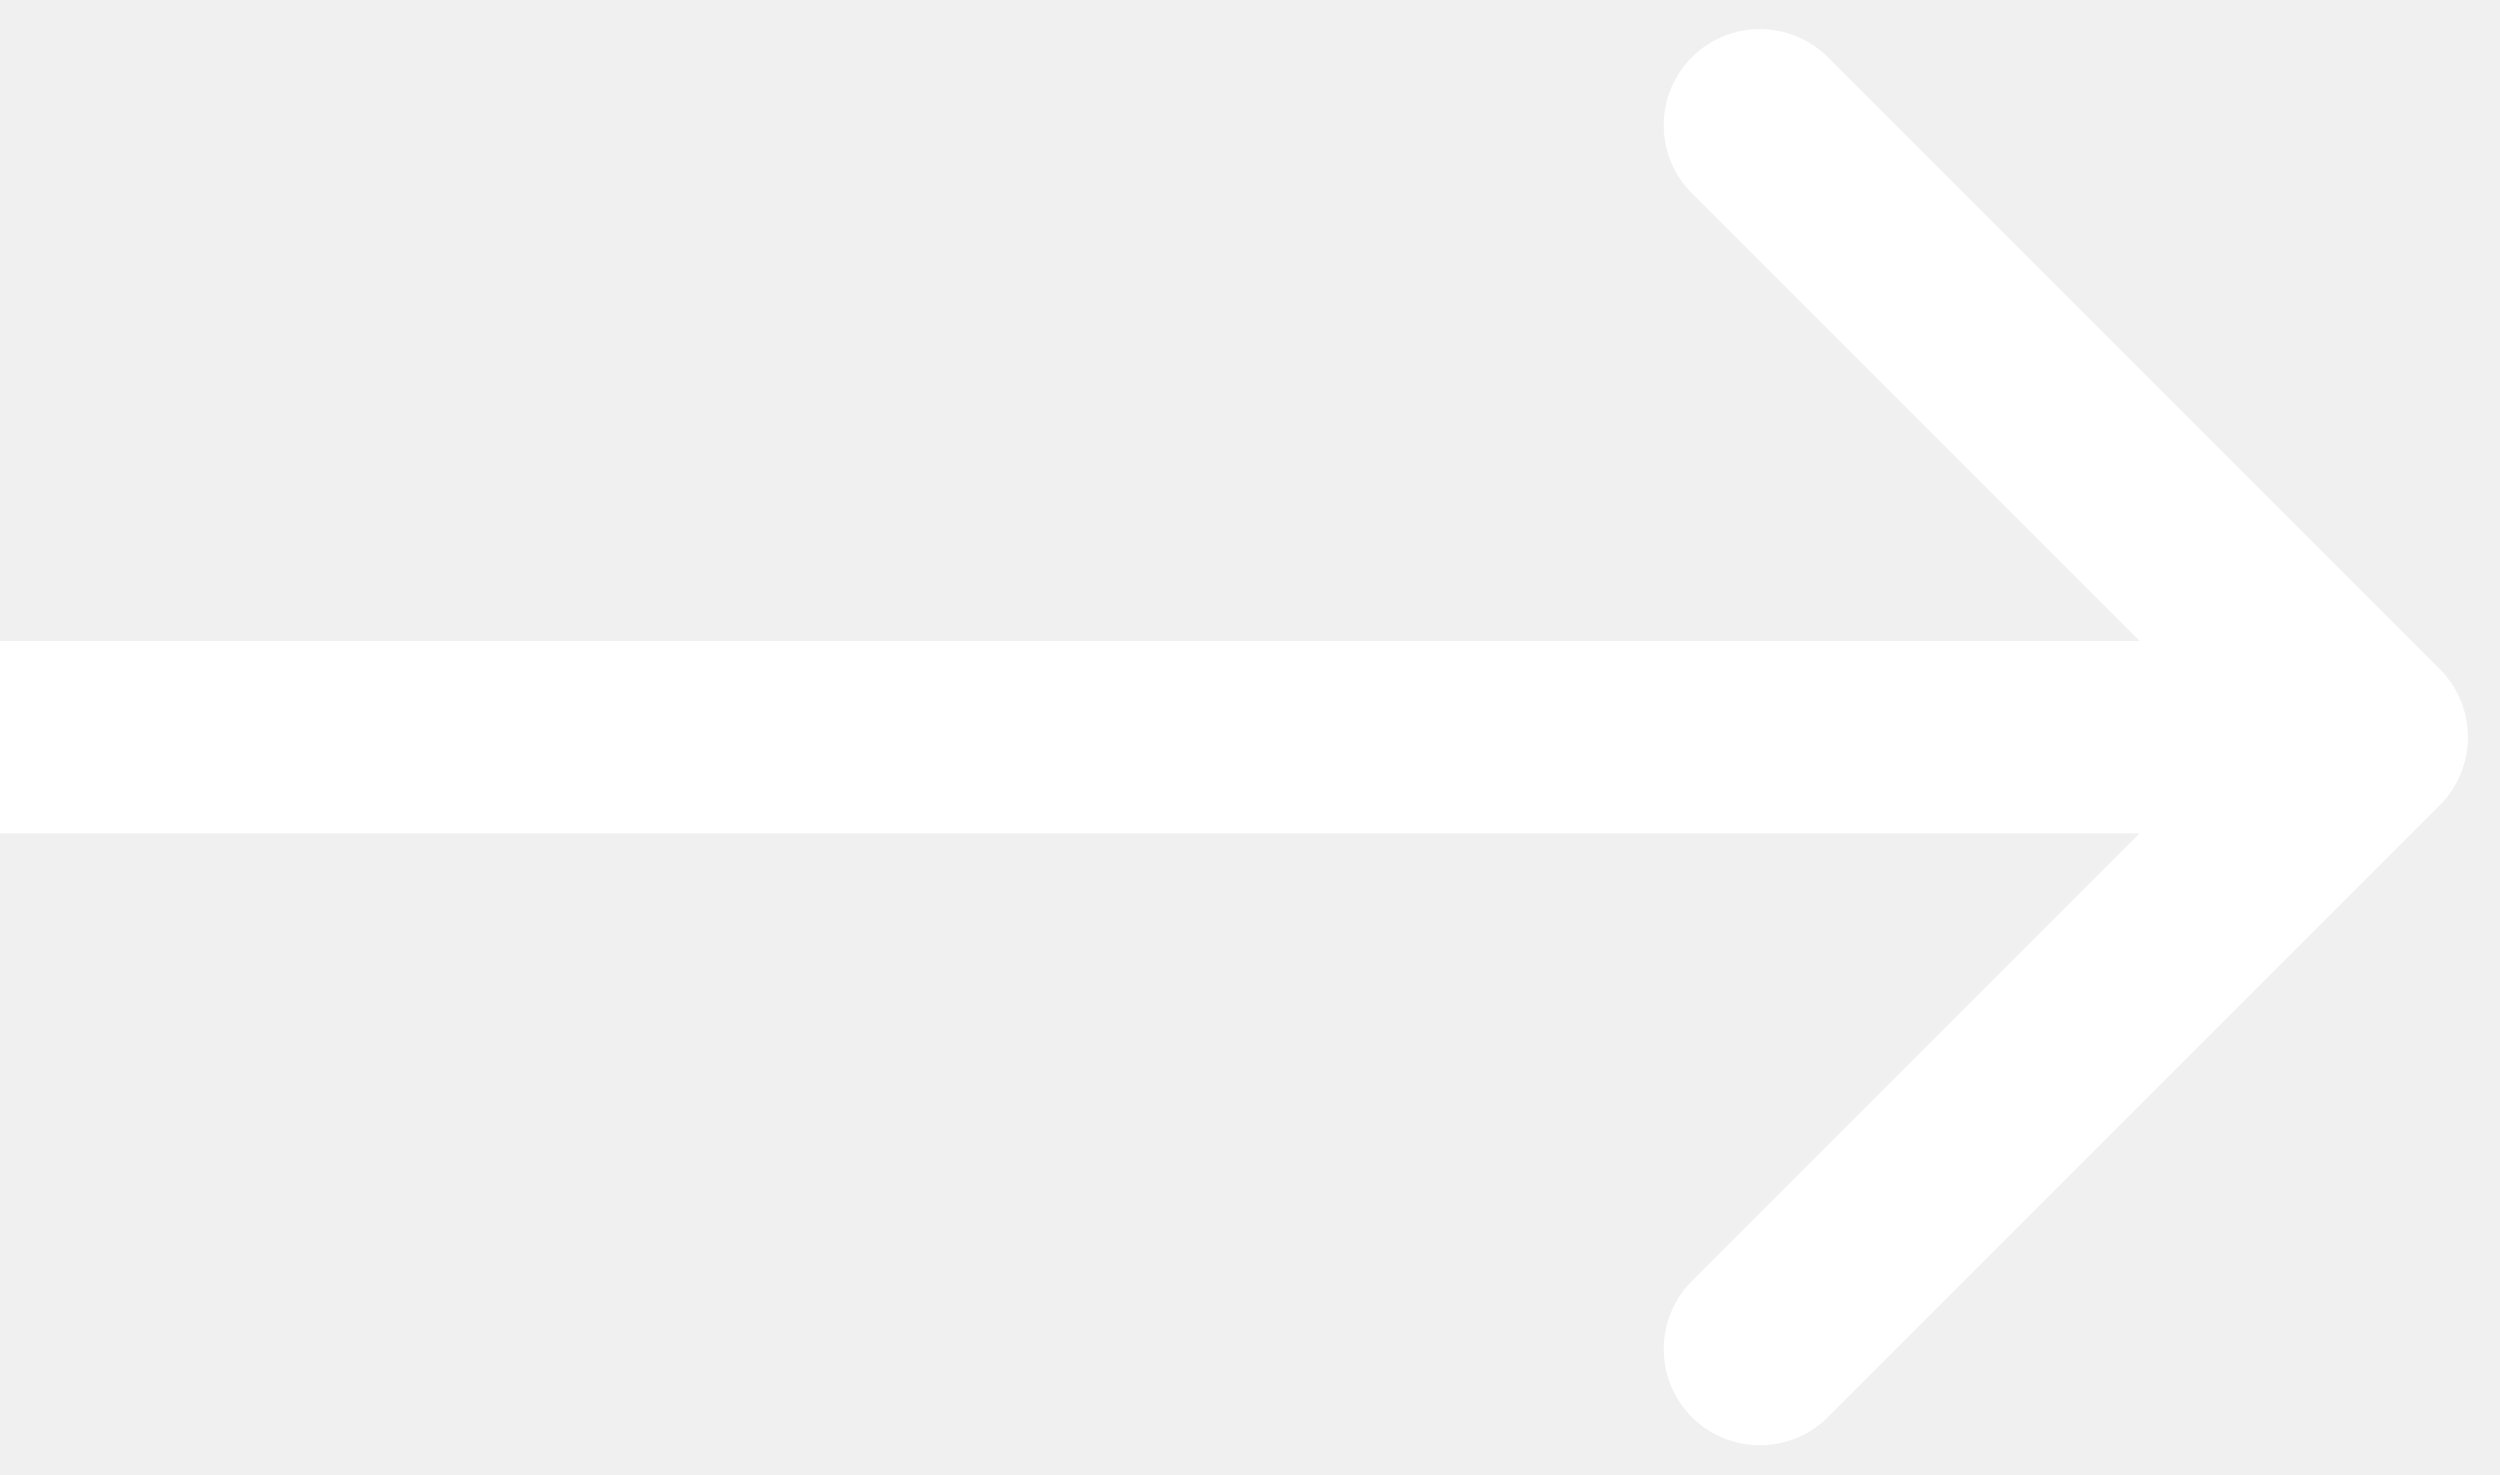
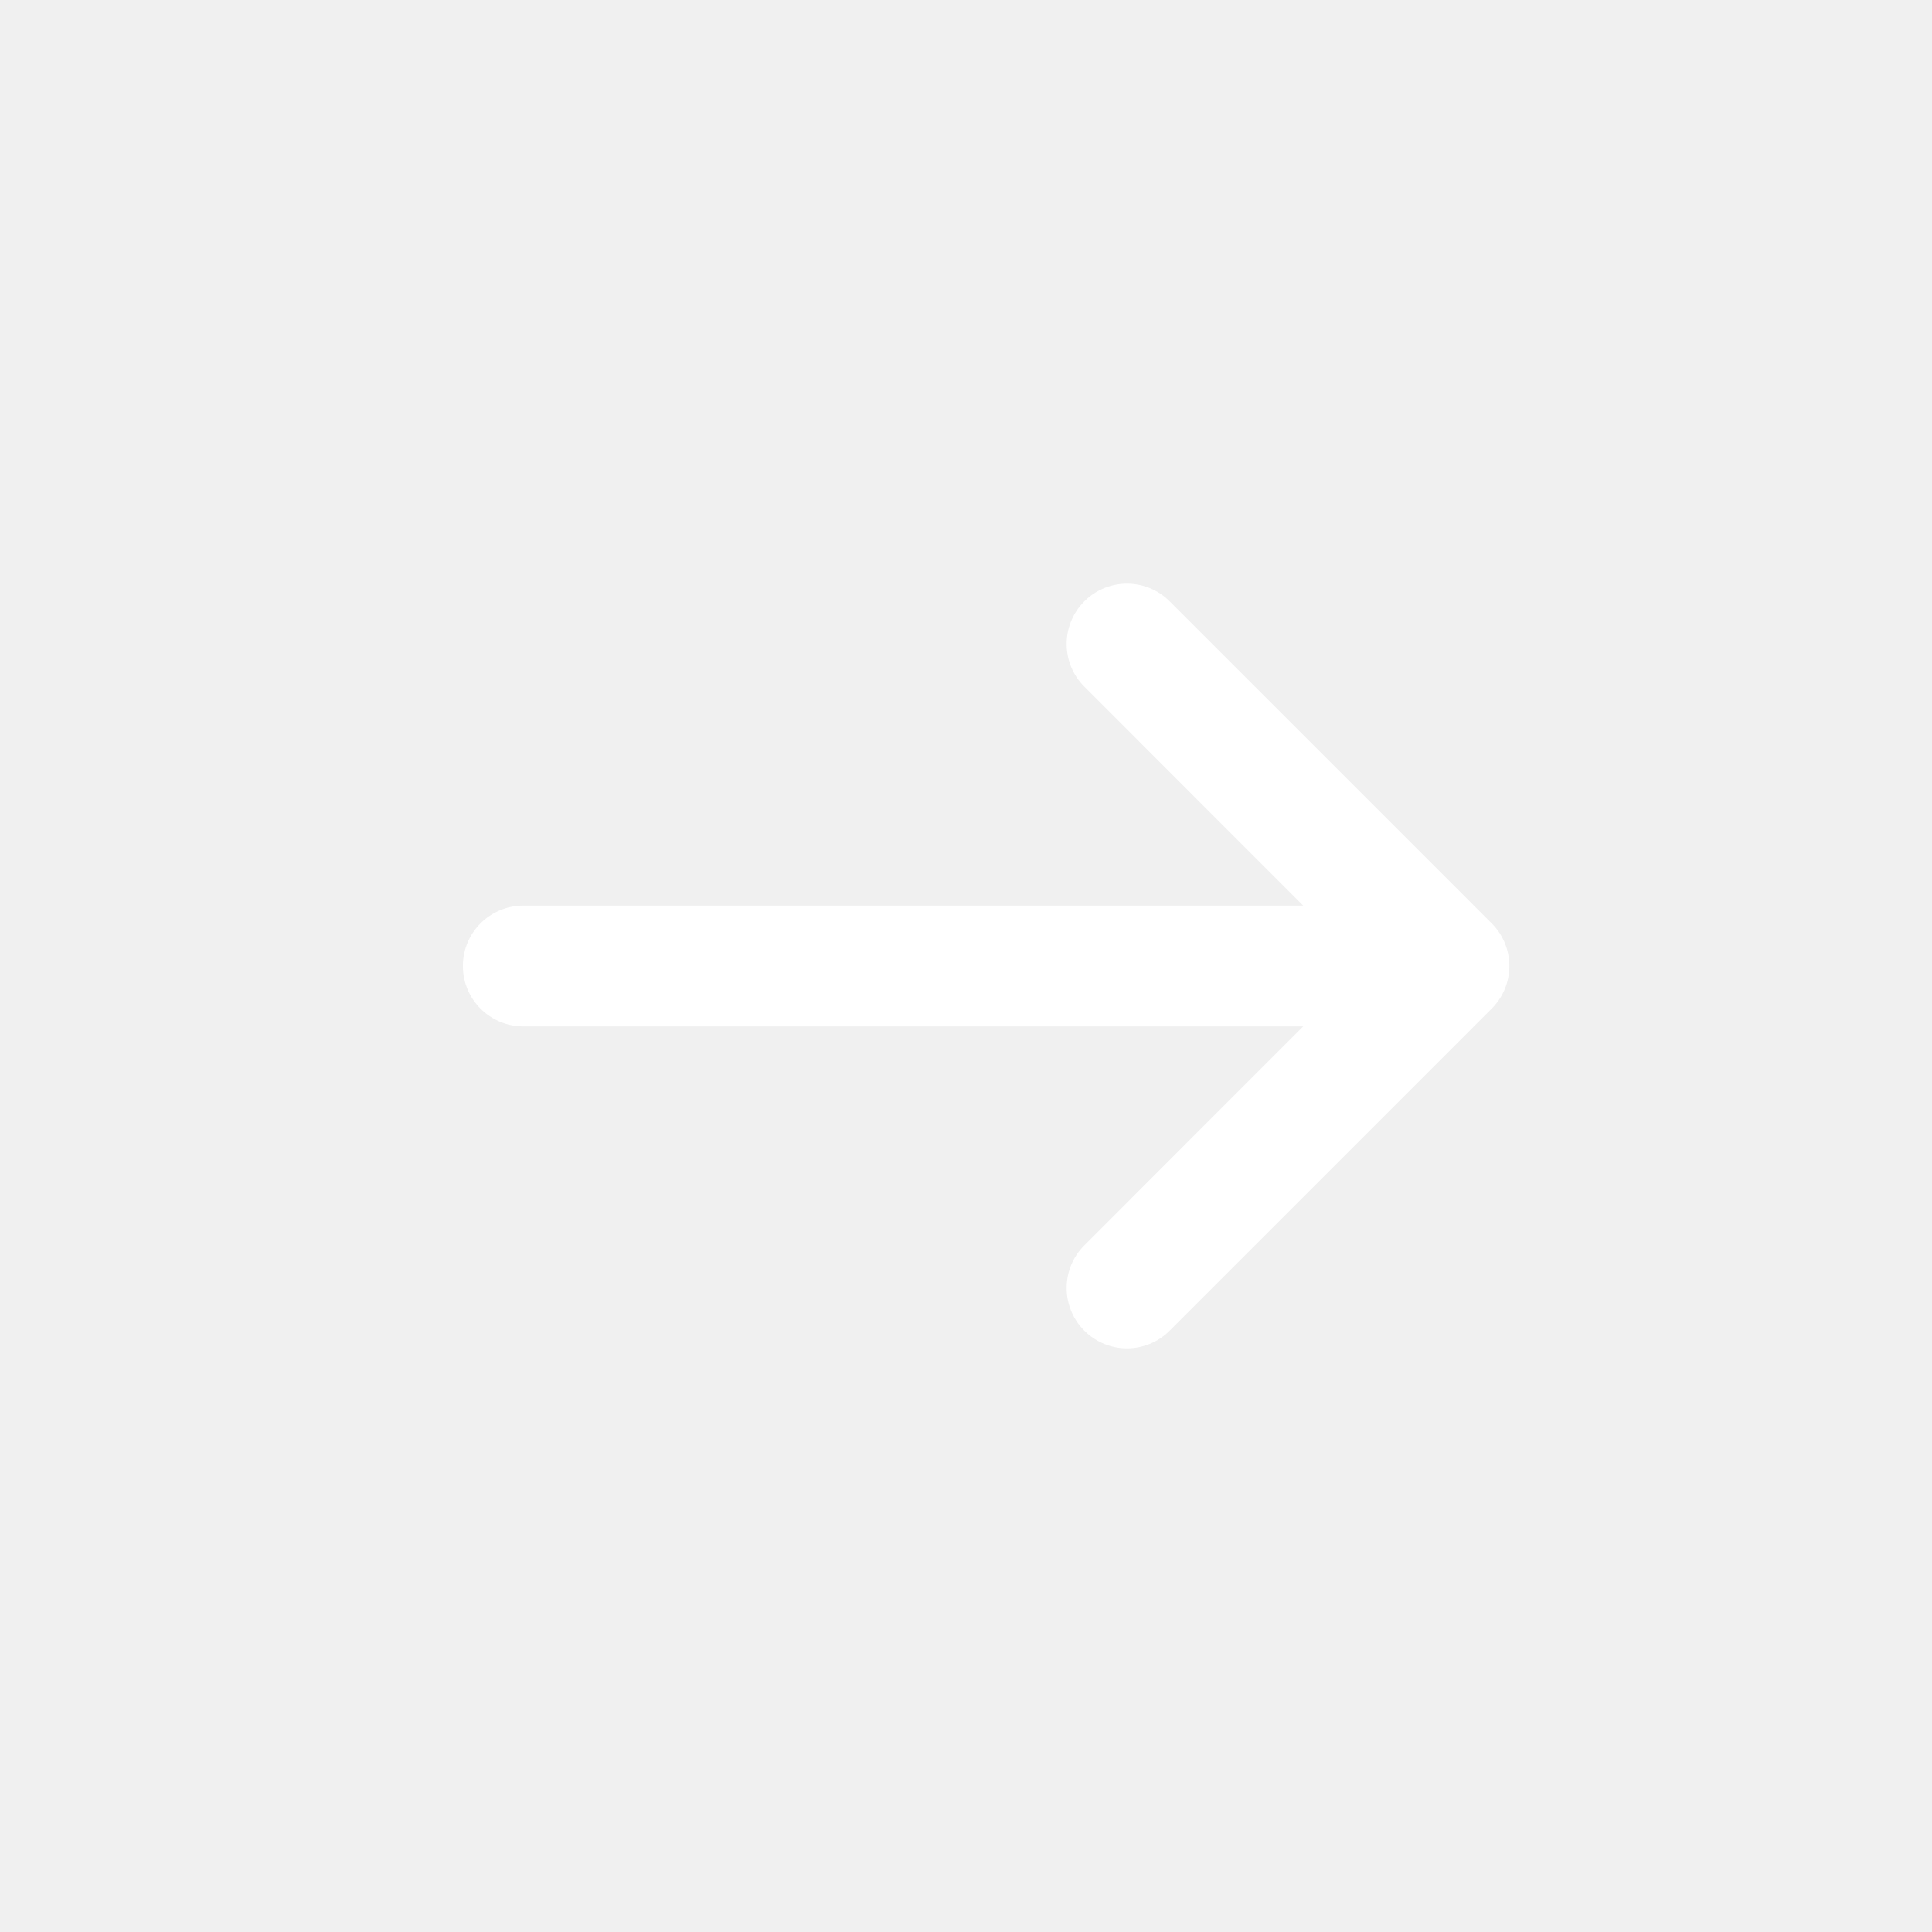
- <svg xmlns="http://www.w3.org/2000/svg" width="39" height="23" viewBox="0 0 39 23" fill="none">
-   <path d="M38.061 12.561C38.646 11.975 38.646 11.025 38.061 10.439L28.515 0.893C27.929 0.308 26.979 0.308 26.393 0.893C25.808 1.479 25.808 2.429 26.393 3.015L34.879 11.5L26.393 19.985C25.808 20.571 25.808 21.521 26.393 22.107C26.979 22.692 27.929 22.692 28.515 22.107L38.061 12.561ZM0 13L37 13V10L0 10L0 13Z" fill="white" />
+ <svg xmlns="http://www.w3.org/2000/svg" width="24" height="24" viewBox="0 0 24 24" fill="none">
+   <path d="M13.47 8.53C13.177 8.237 13.177 7.763 13.47 7.47C13.763 7.177 14.237 7.177 14.53 7.47L18.53 11.47C18.823 11.763 18.823 12.237 18.53 12.53L14.53 16.53C14.237 16.823 13.763 16.823 13.47 16.53C13.177 16.237 13.177 15.763 13.47 15.47L16.189 12.75H6.5C6.086 12.75 5.75 12.414 5.75 12C5.75 11.586 6.086 11.25 6.5 11.25H16.189L13.47 8.53Z" fill="white" />
</svg>
